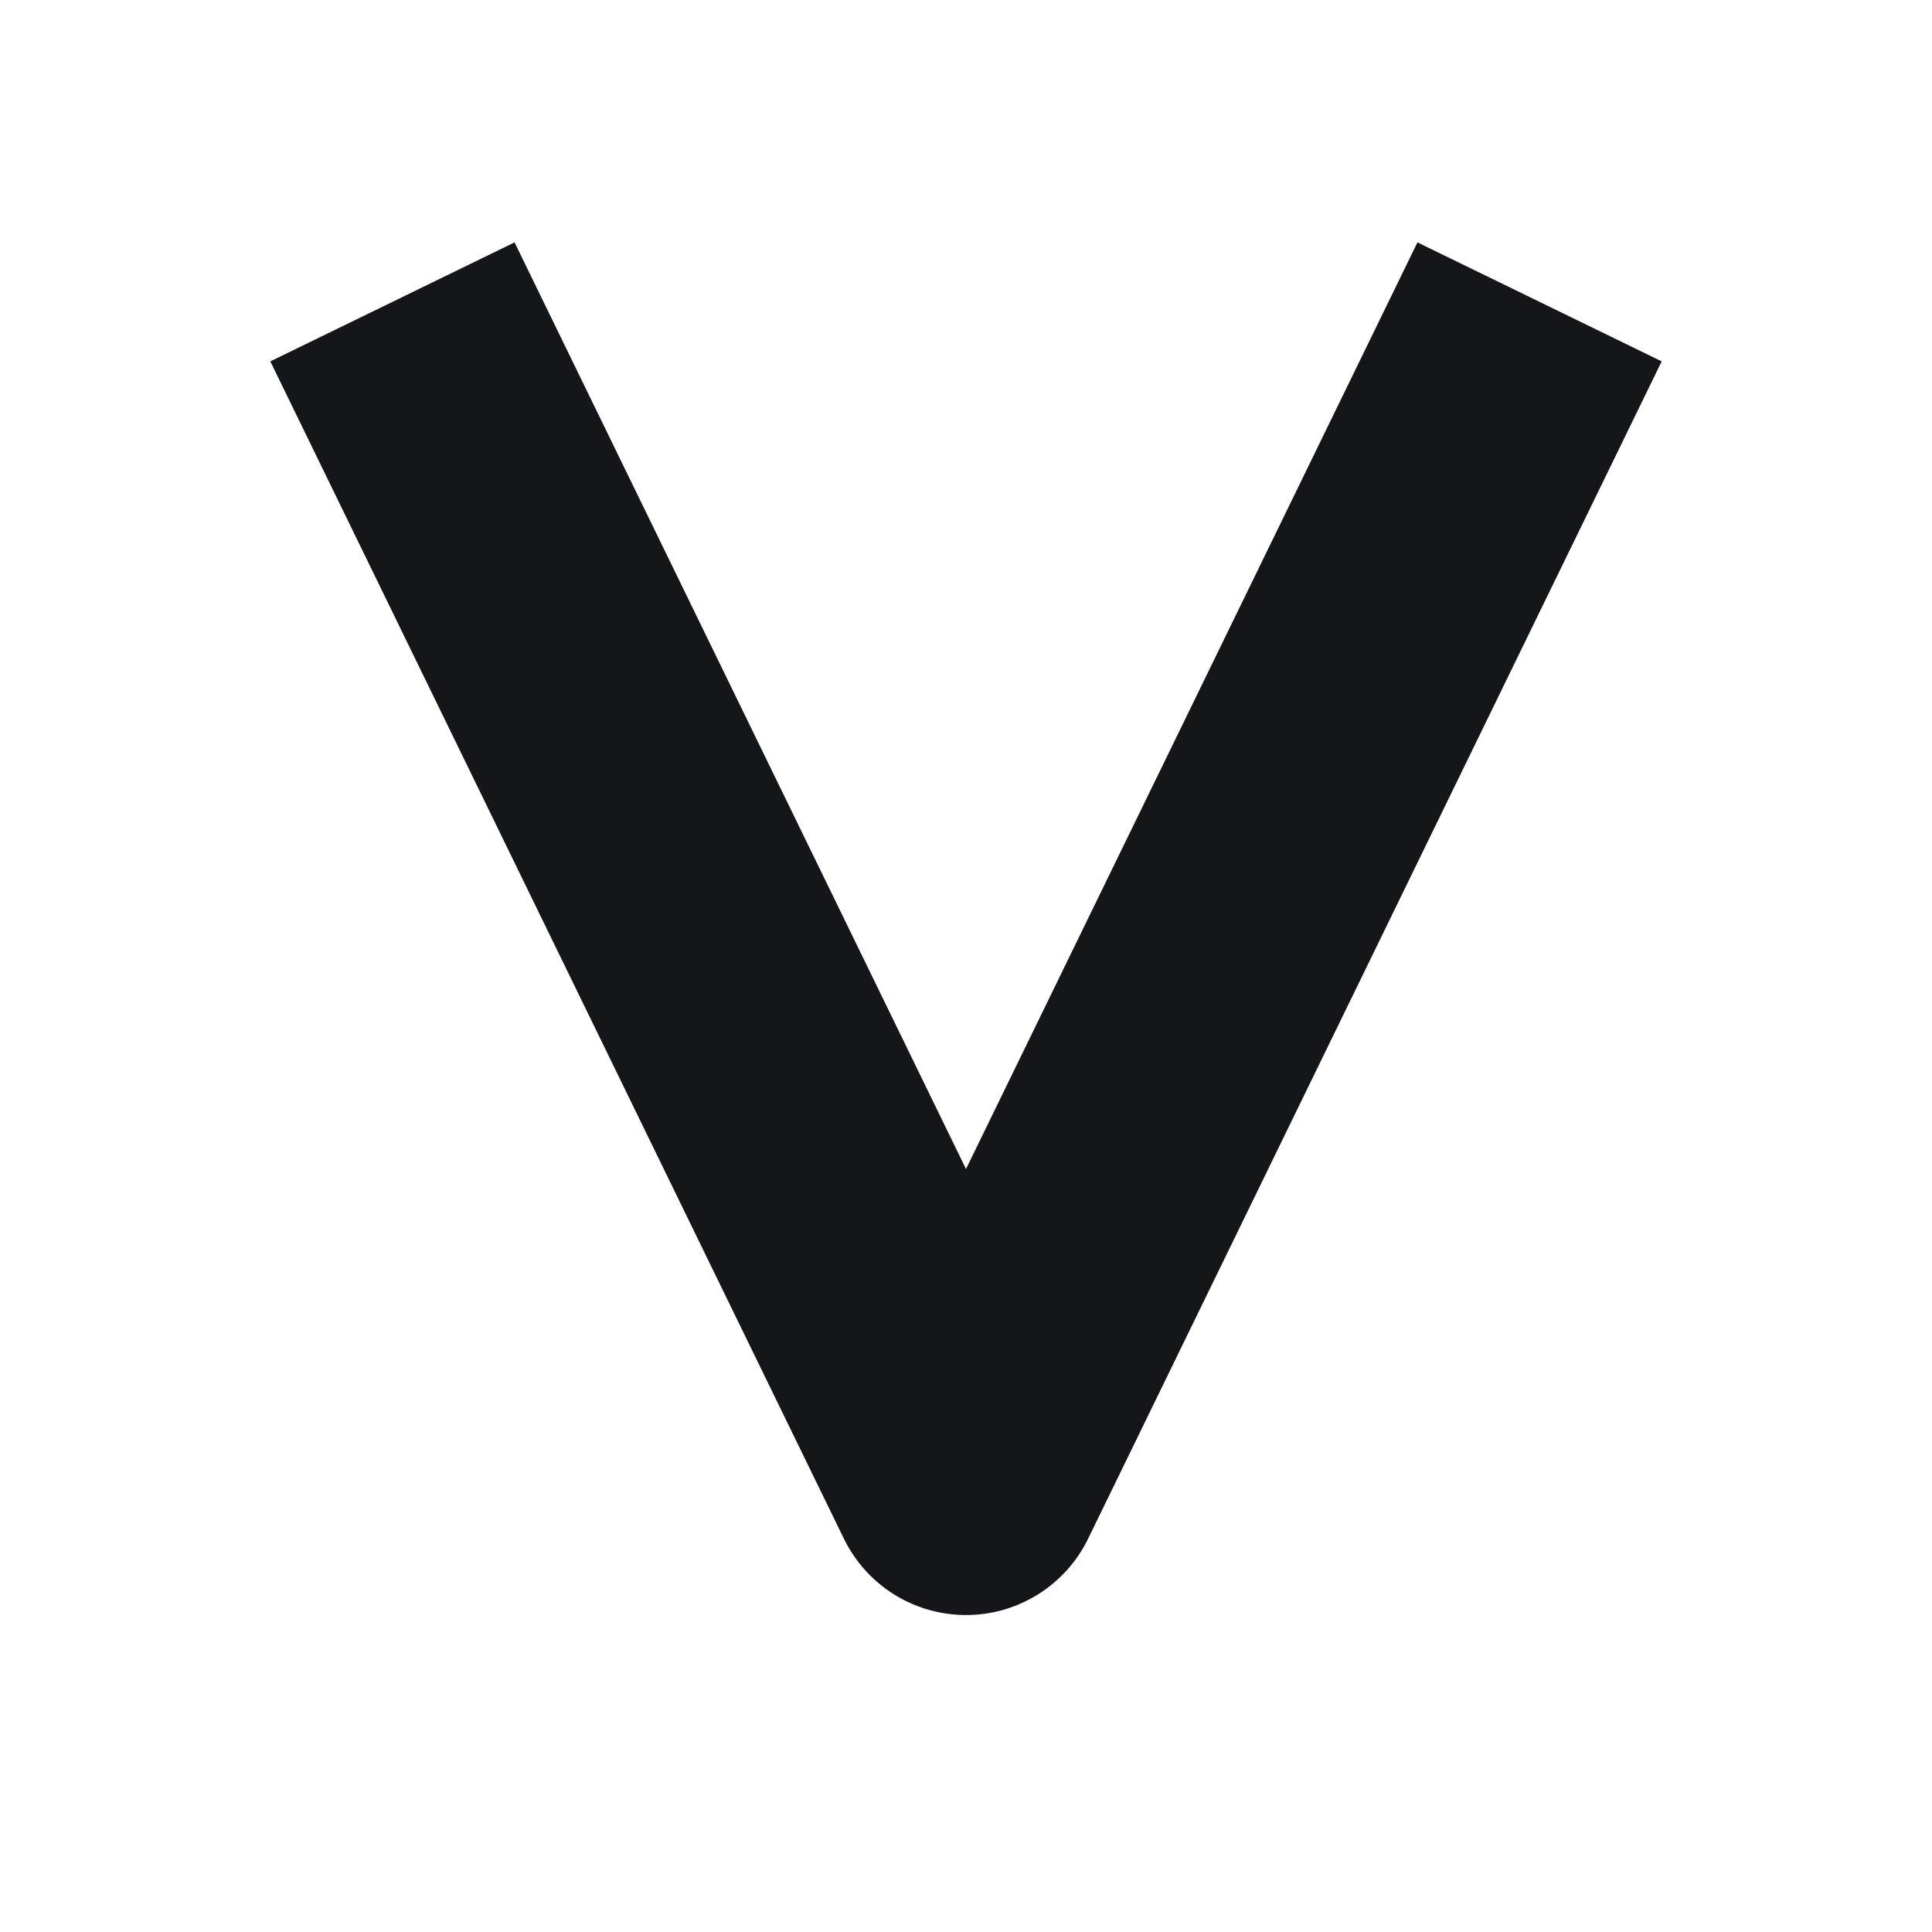
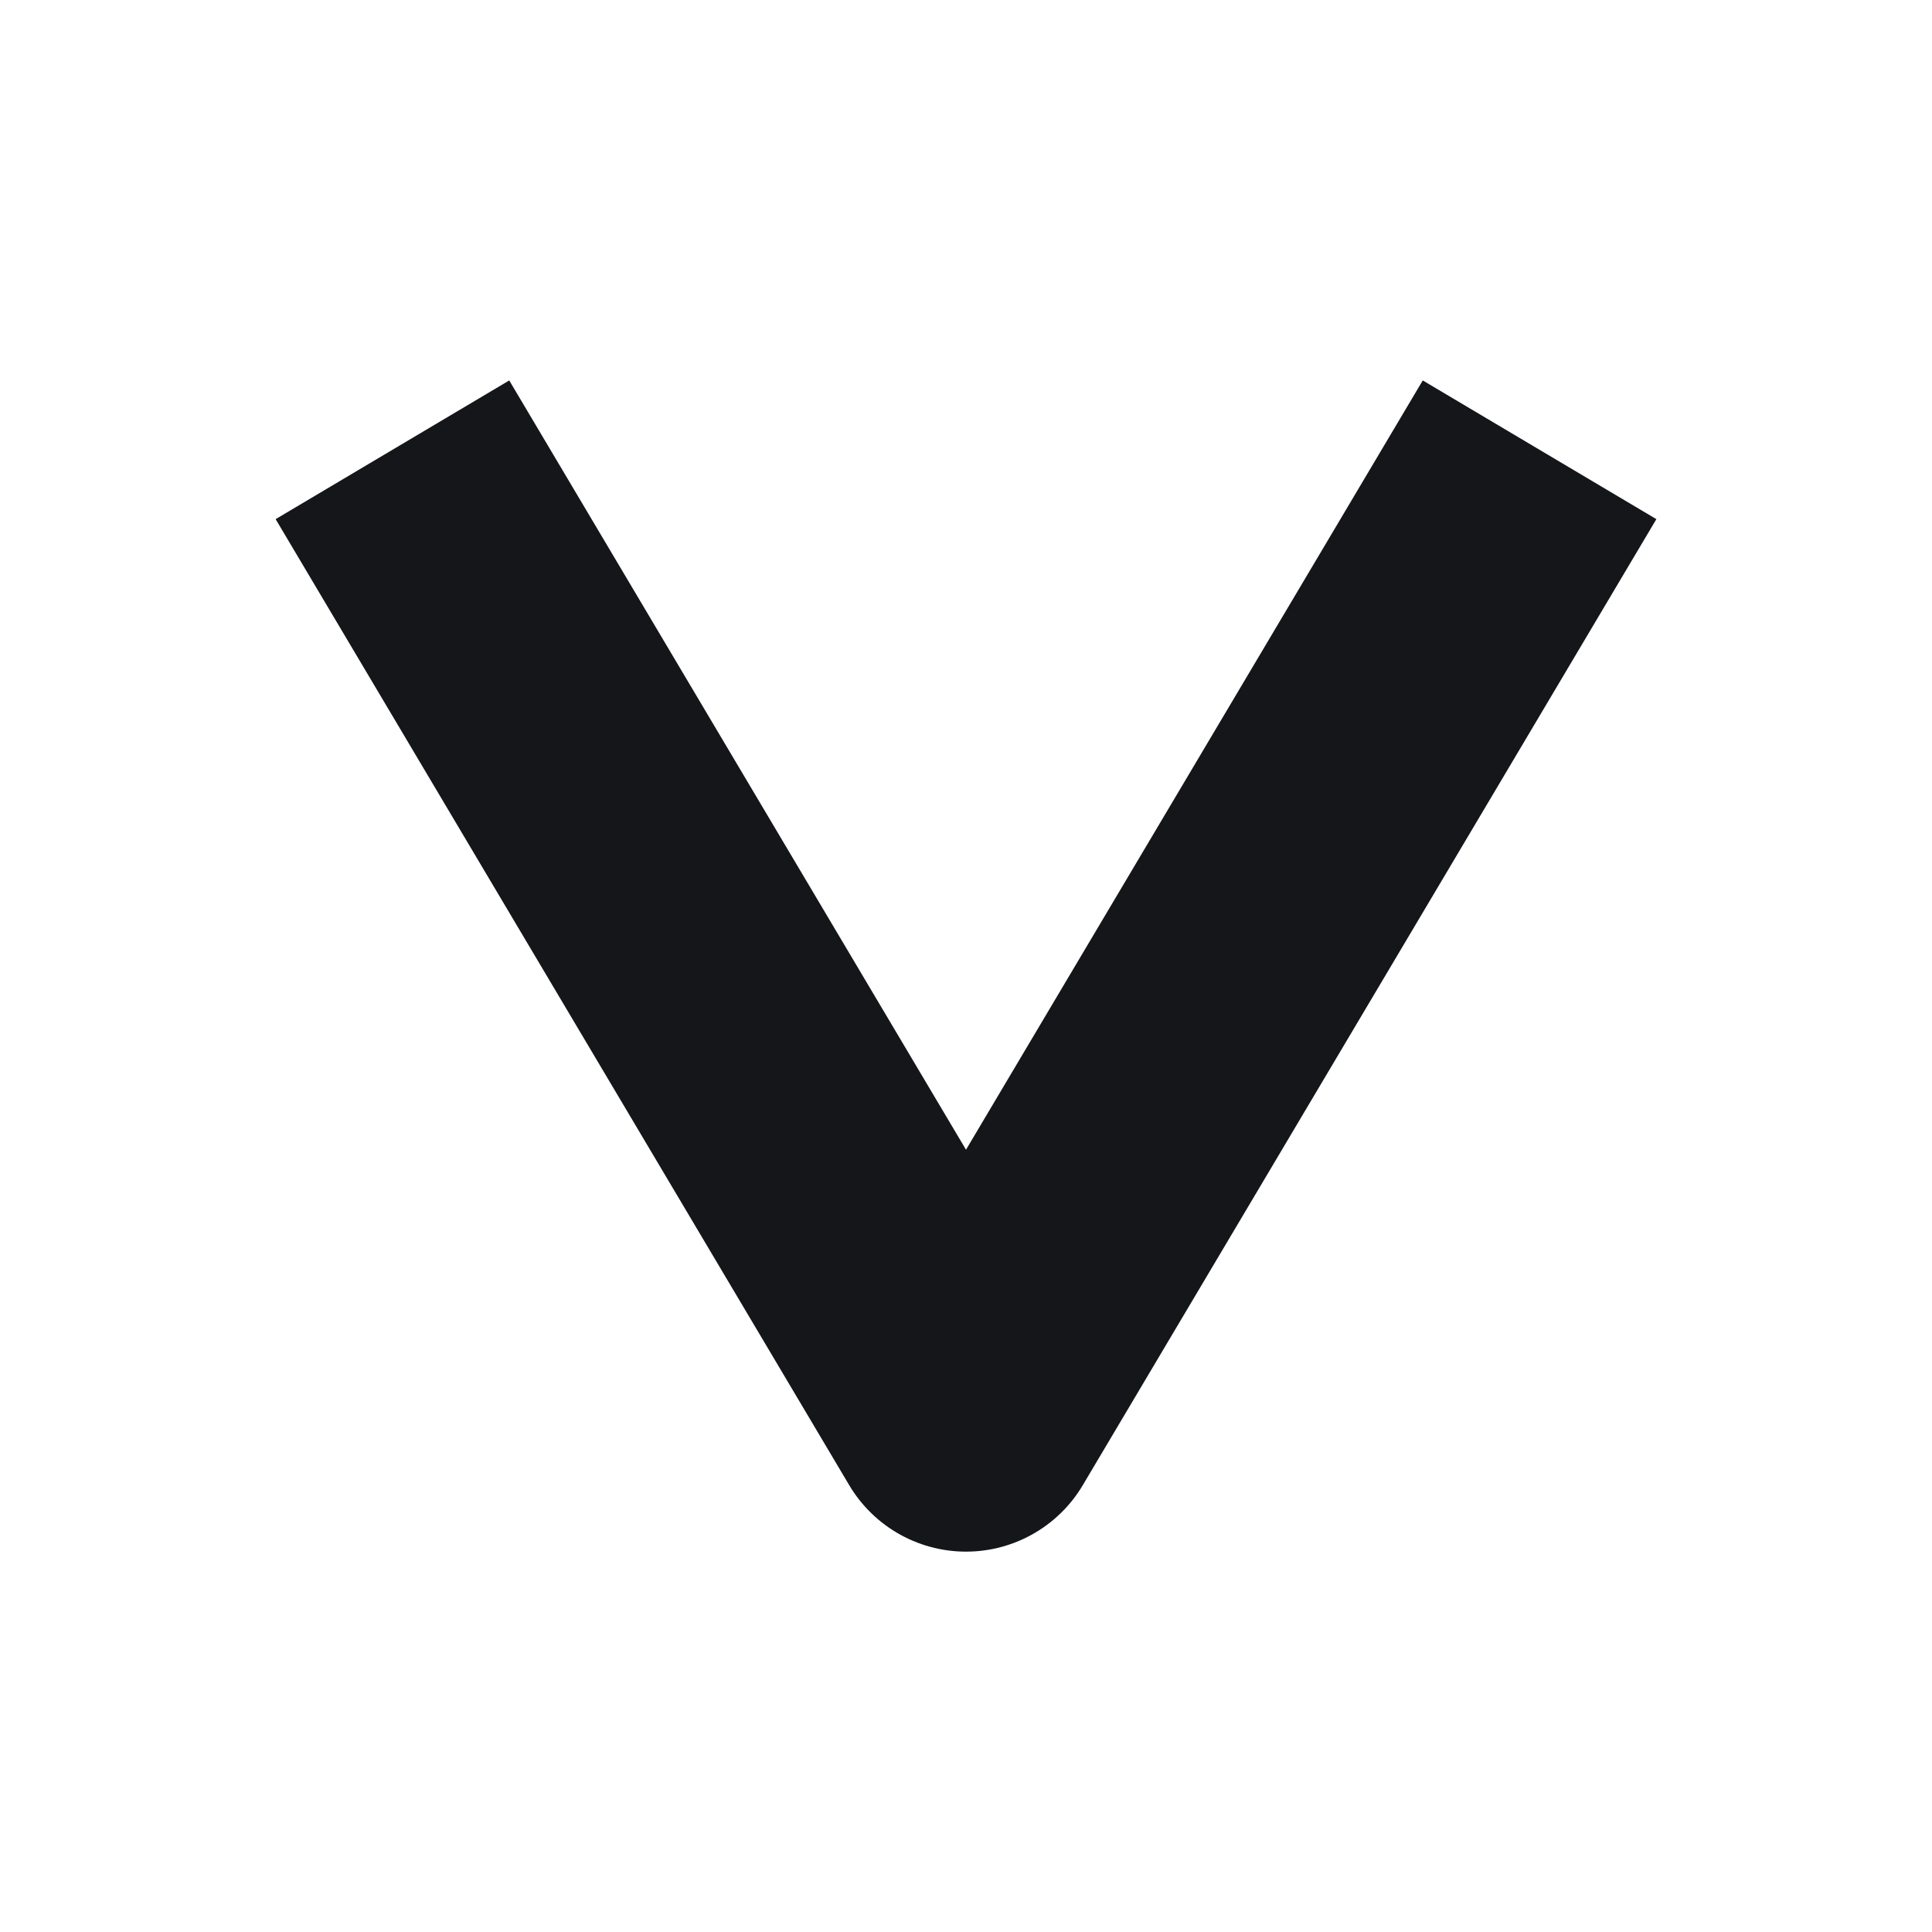
<svg xmlns="http://www.w3.org/2000/svg" viewBox="0 0 64 64" width="64" height="64">
-   <path d="M13 10 L32 49 L51 10" fill="none" stroke="#14161A" stroke-width="9" stroke-linecap="butt" stroke-linejoin="round" />
+   <path d="M13 14.9 L32 46.9 L51 14.9" fill="none" stroke="#14161A" stroke-width="9" stroke-linecap="butt" stroke-linejoin="round" />
</svg>
